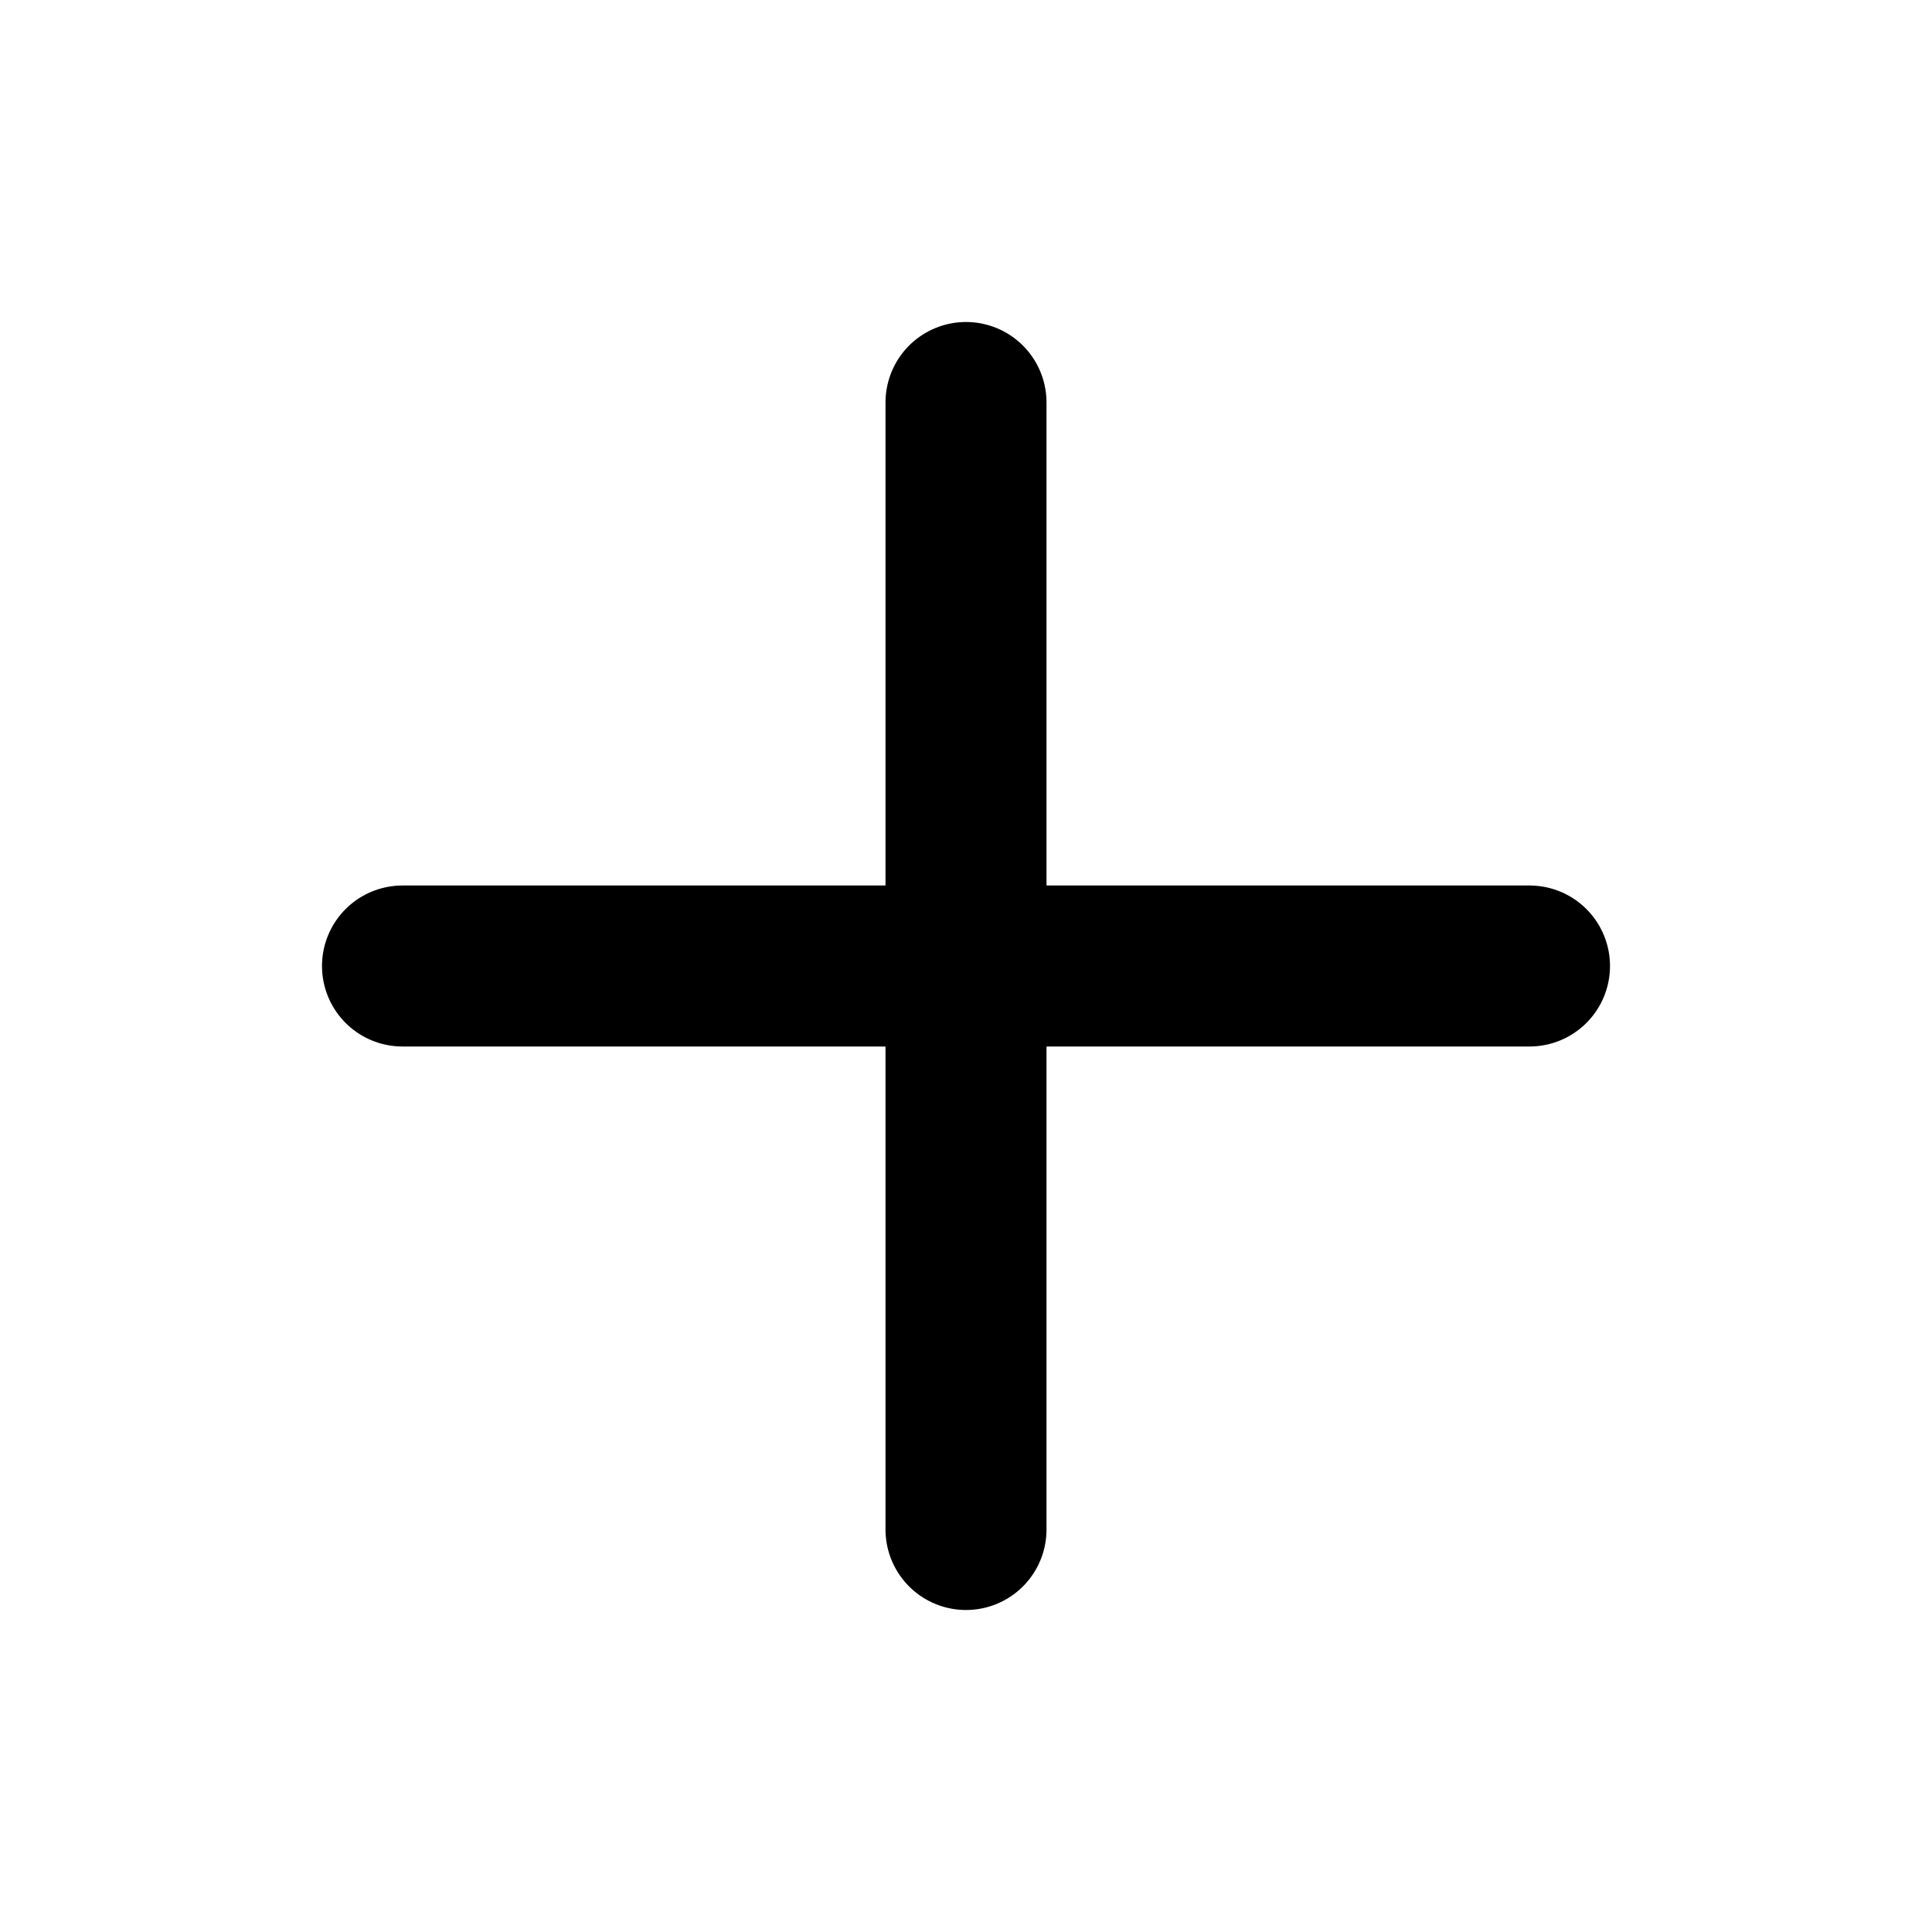
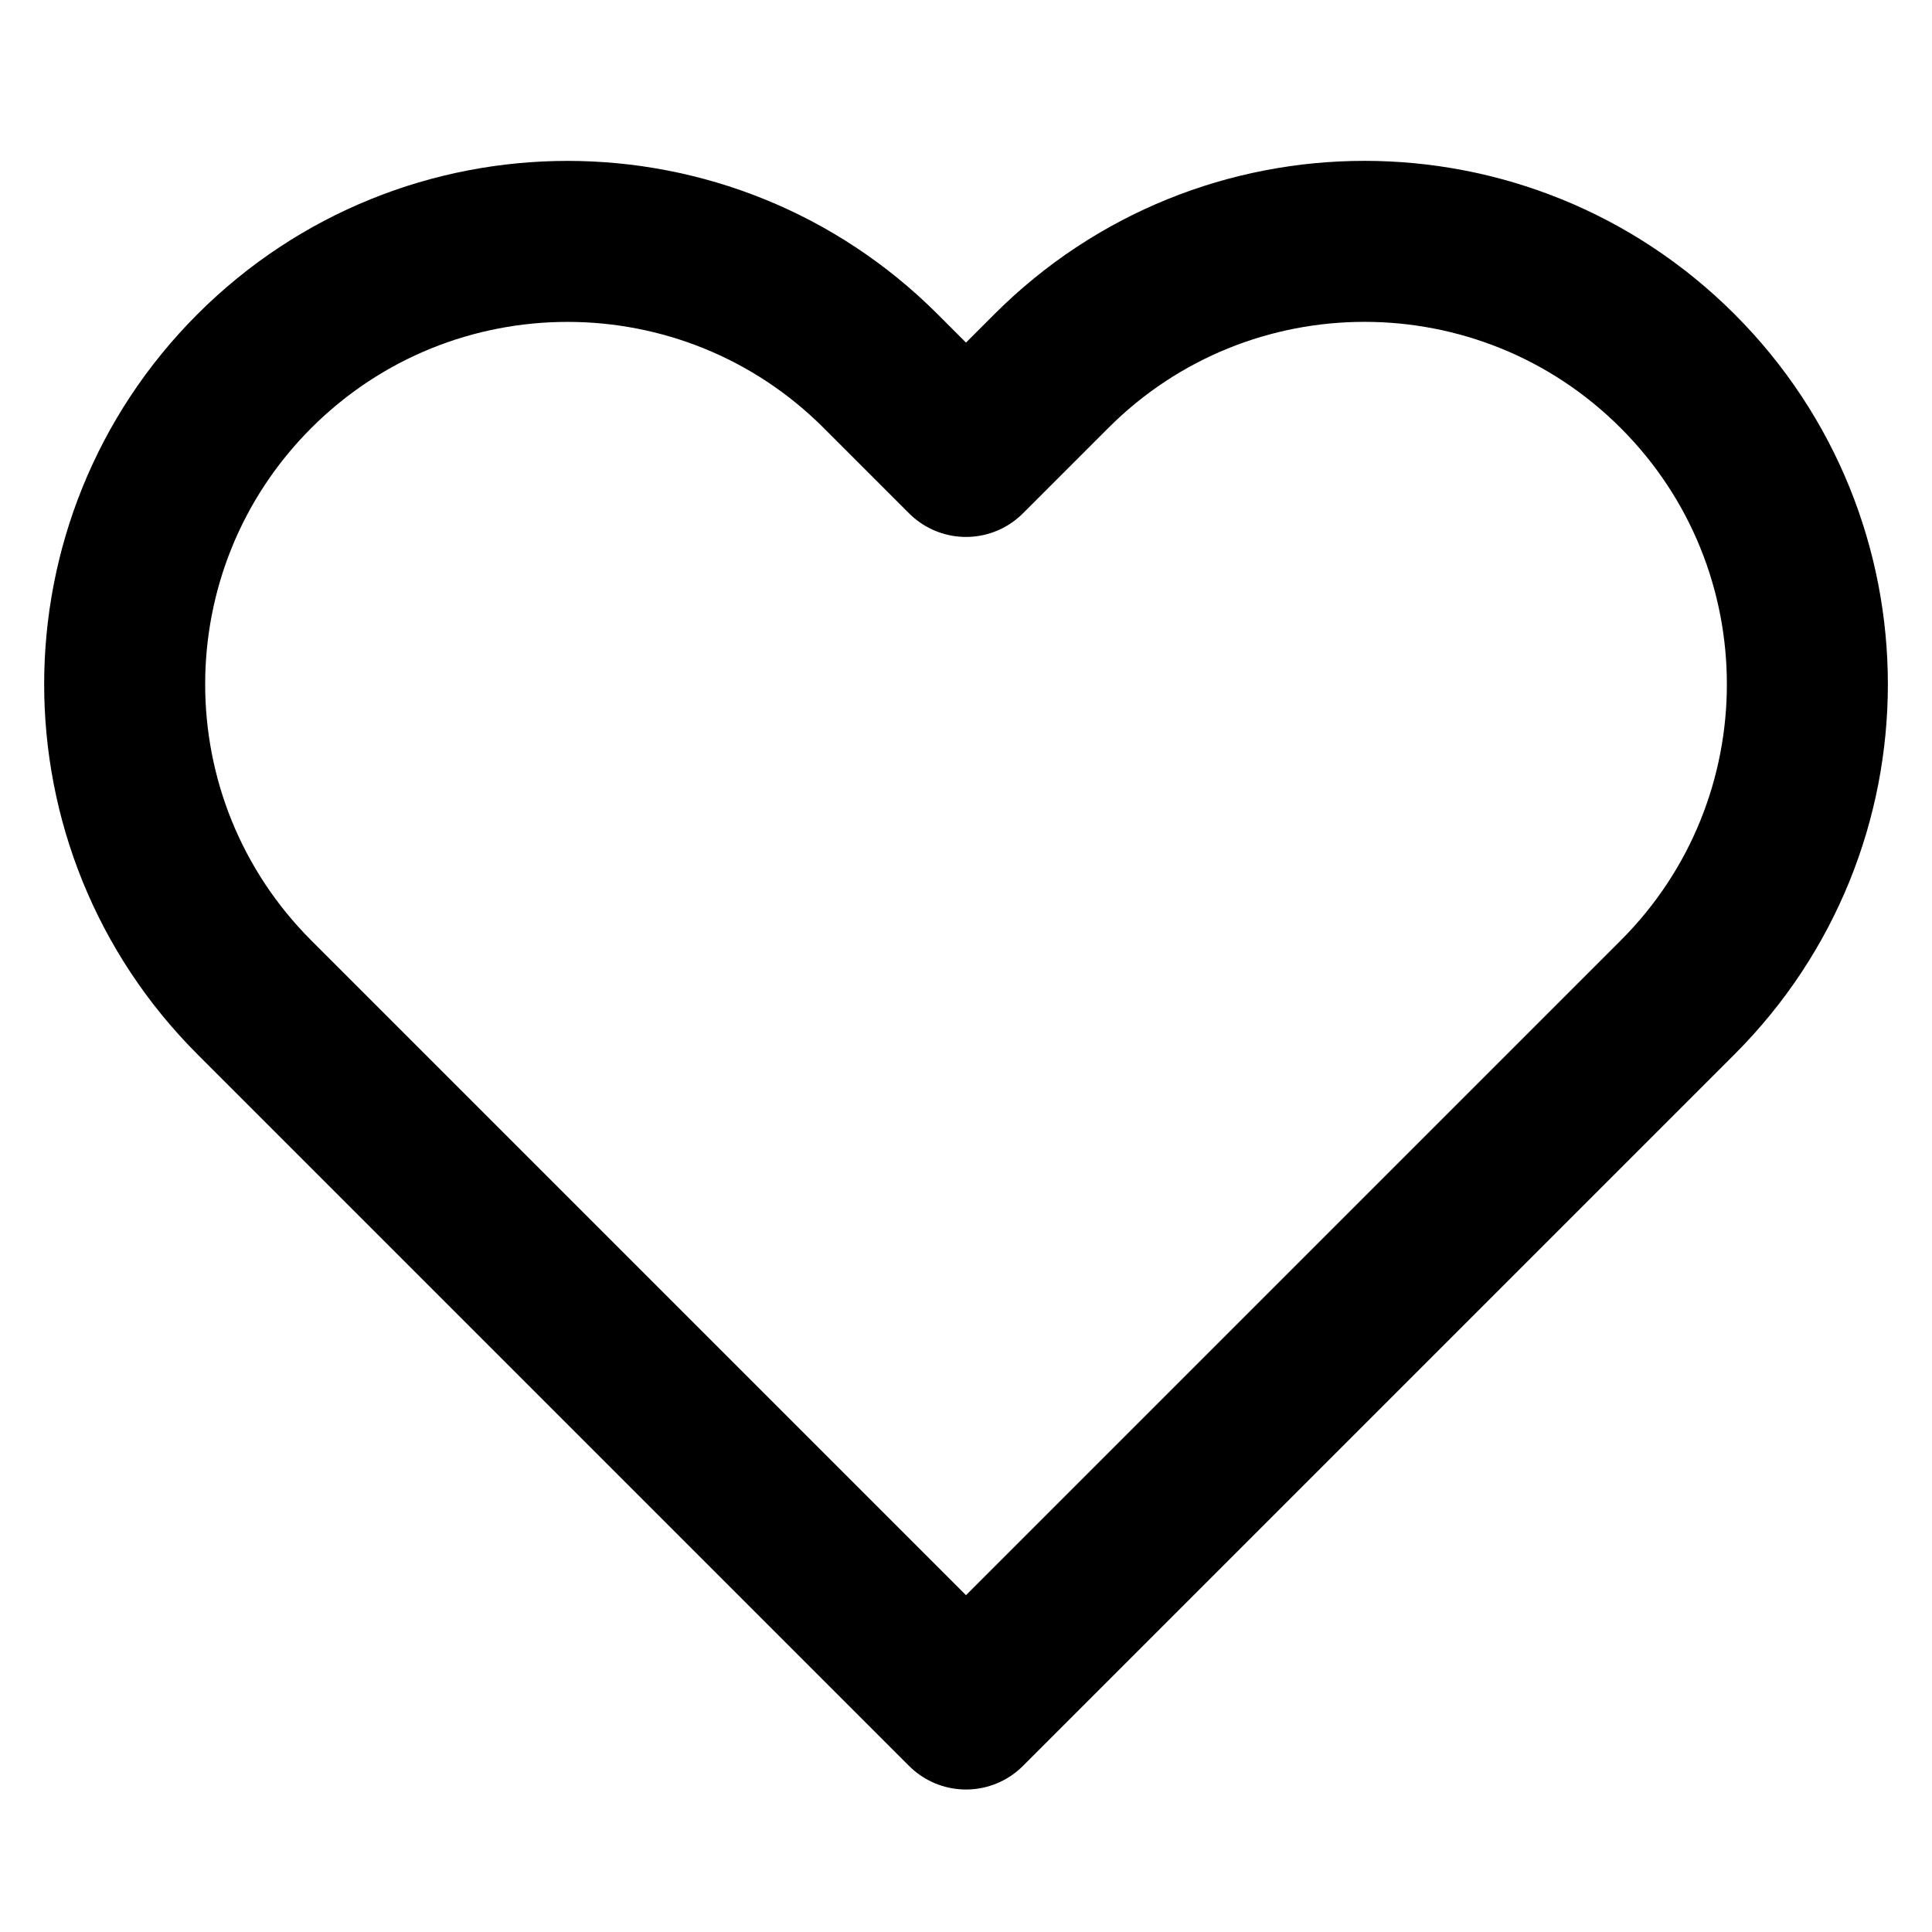
<svg xmlns="http://www.w3.org/2000/svg" width="24" height="24" viewBox="0 0 24 24" fill="none" stroke="currentColor" stroke-width="2" stroke-linecap="round" stroke-linejoin="round" className="stroke-current m-auto">
-   <line x1="12" y1="5" x2="12" y2="19" />
-   <line x1="5" y1="12" x2="19" y2="12" />
+   <path d="M20.84 4.61a5.5 5.5 0 0 0-7.78 0L12 5.67l-1.06-1.06a5.5 5.5 0 0 0-7.78 7.78l1.06 1.06L12 21.23l7.78-7.78 1.06-1.06a5.5 5.5 0 0 0 0-7.78z" />
</svg>
